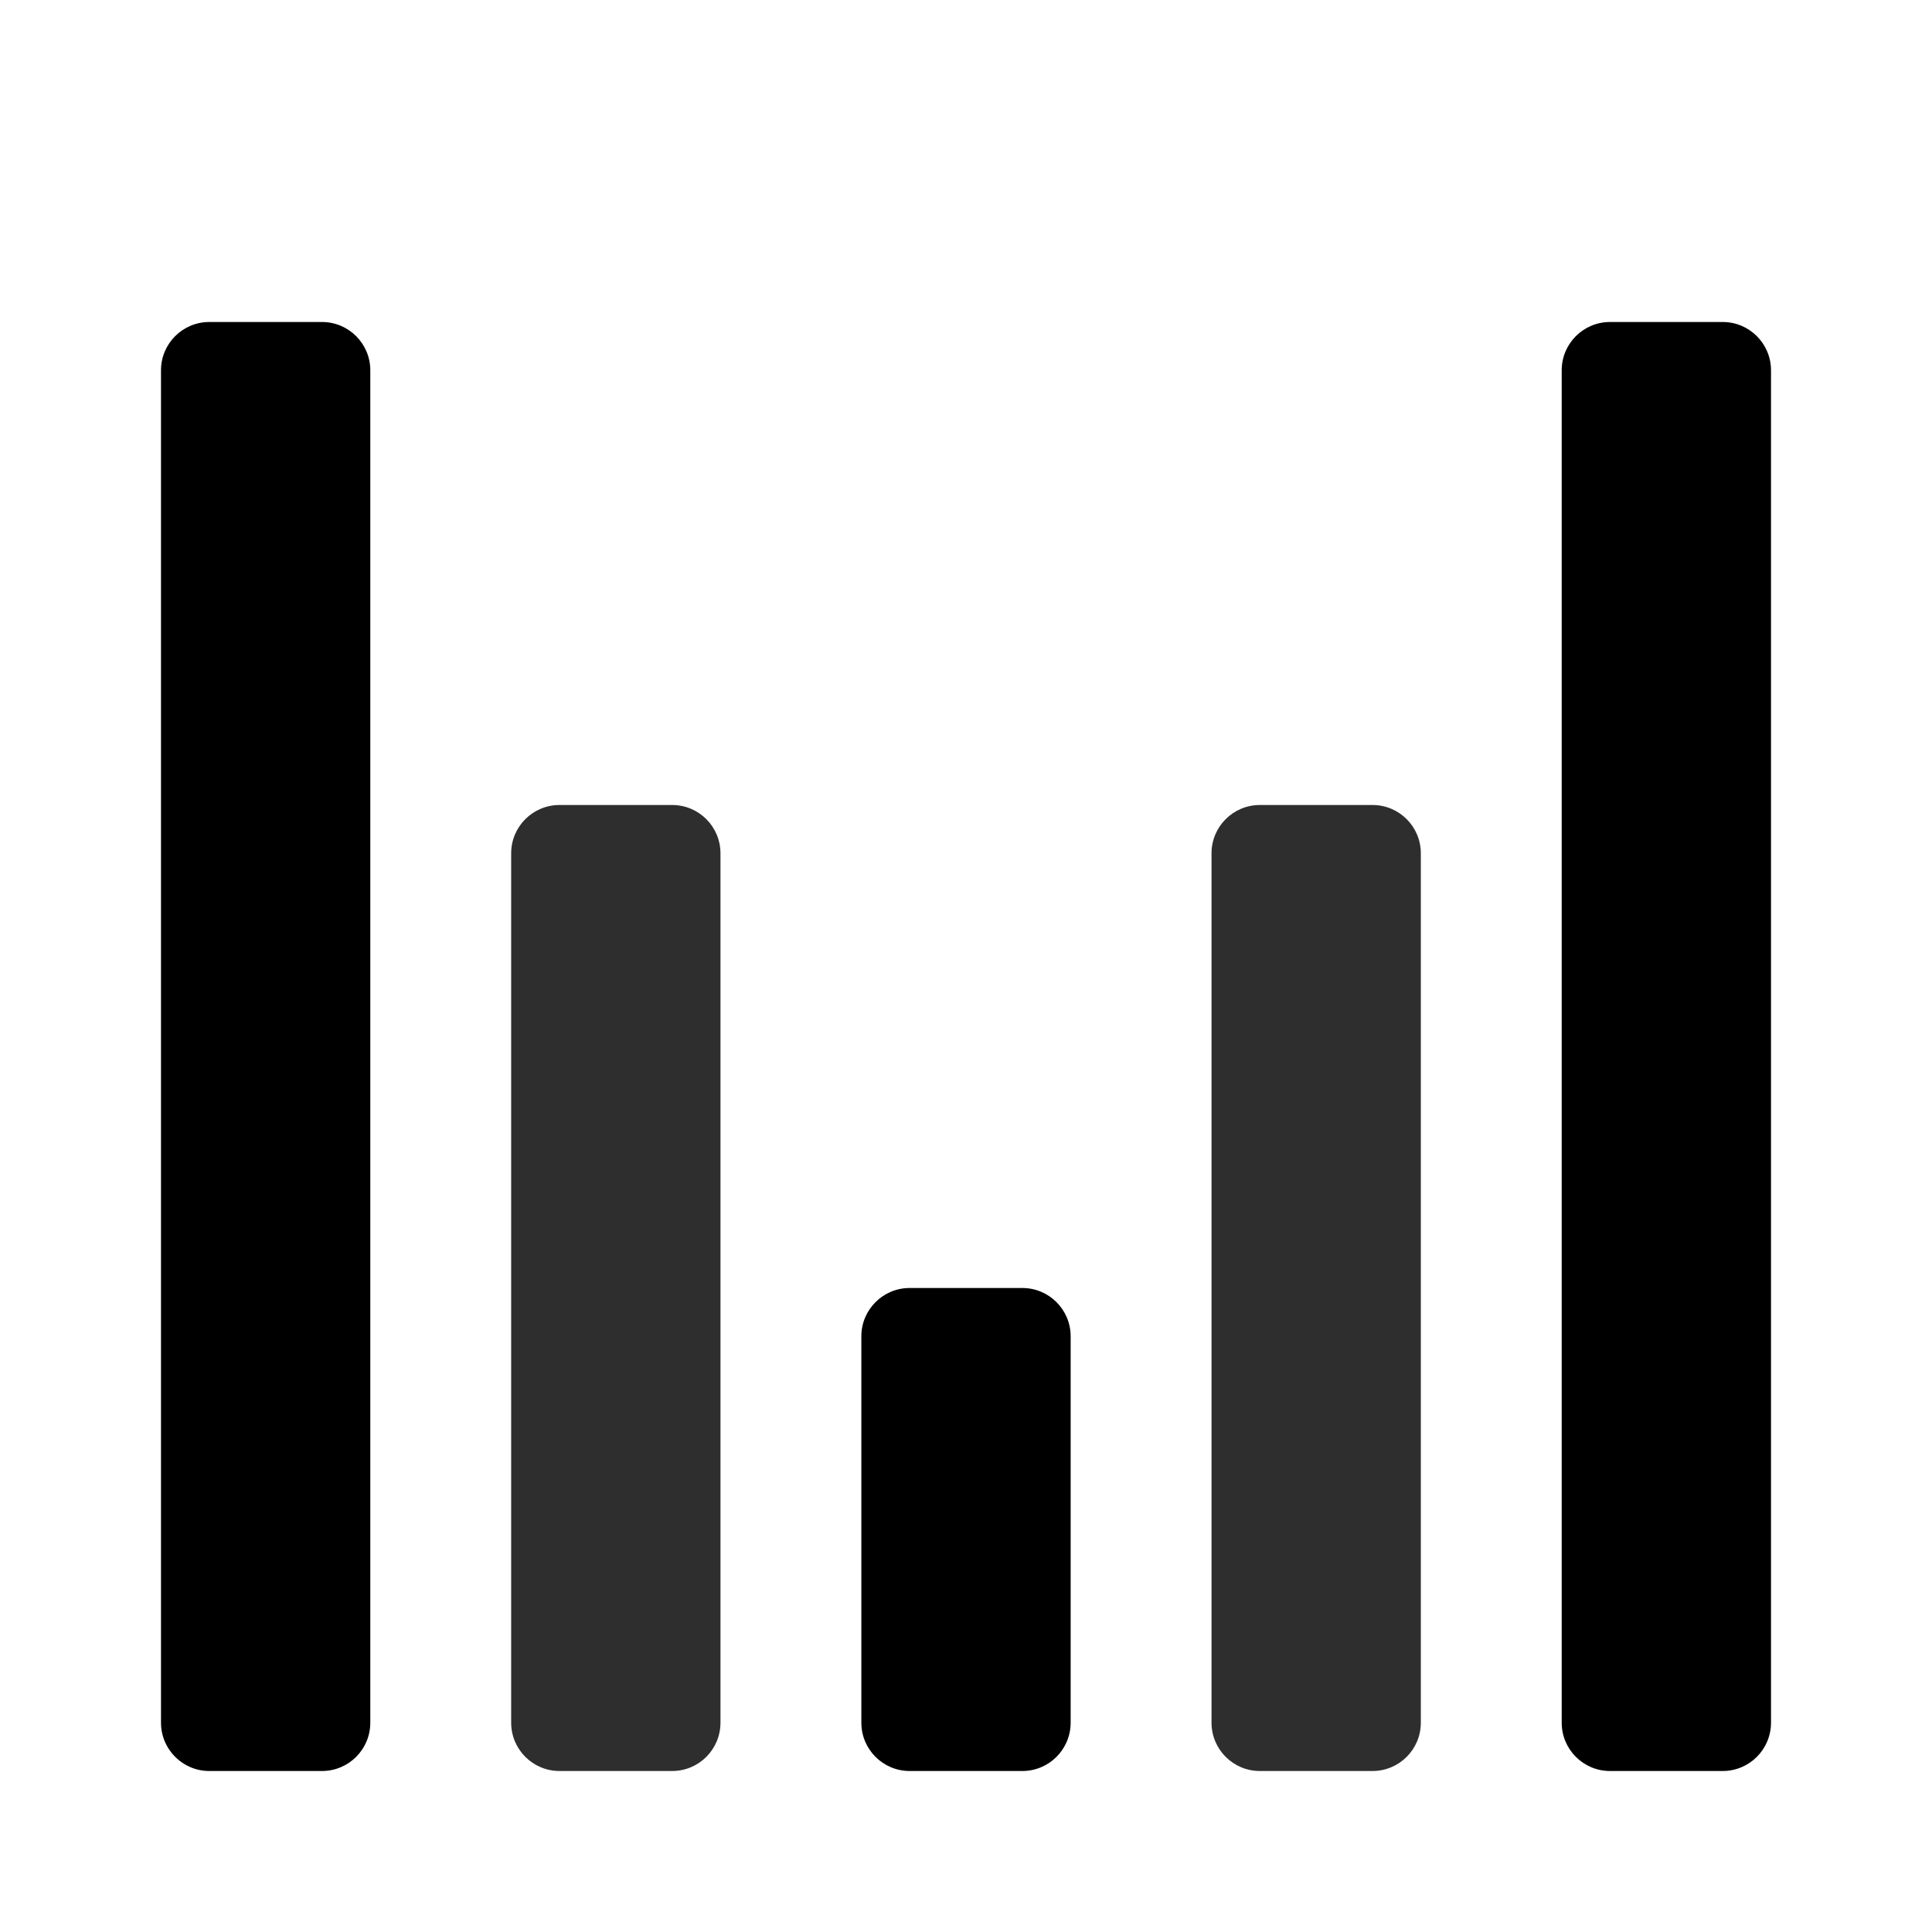
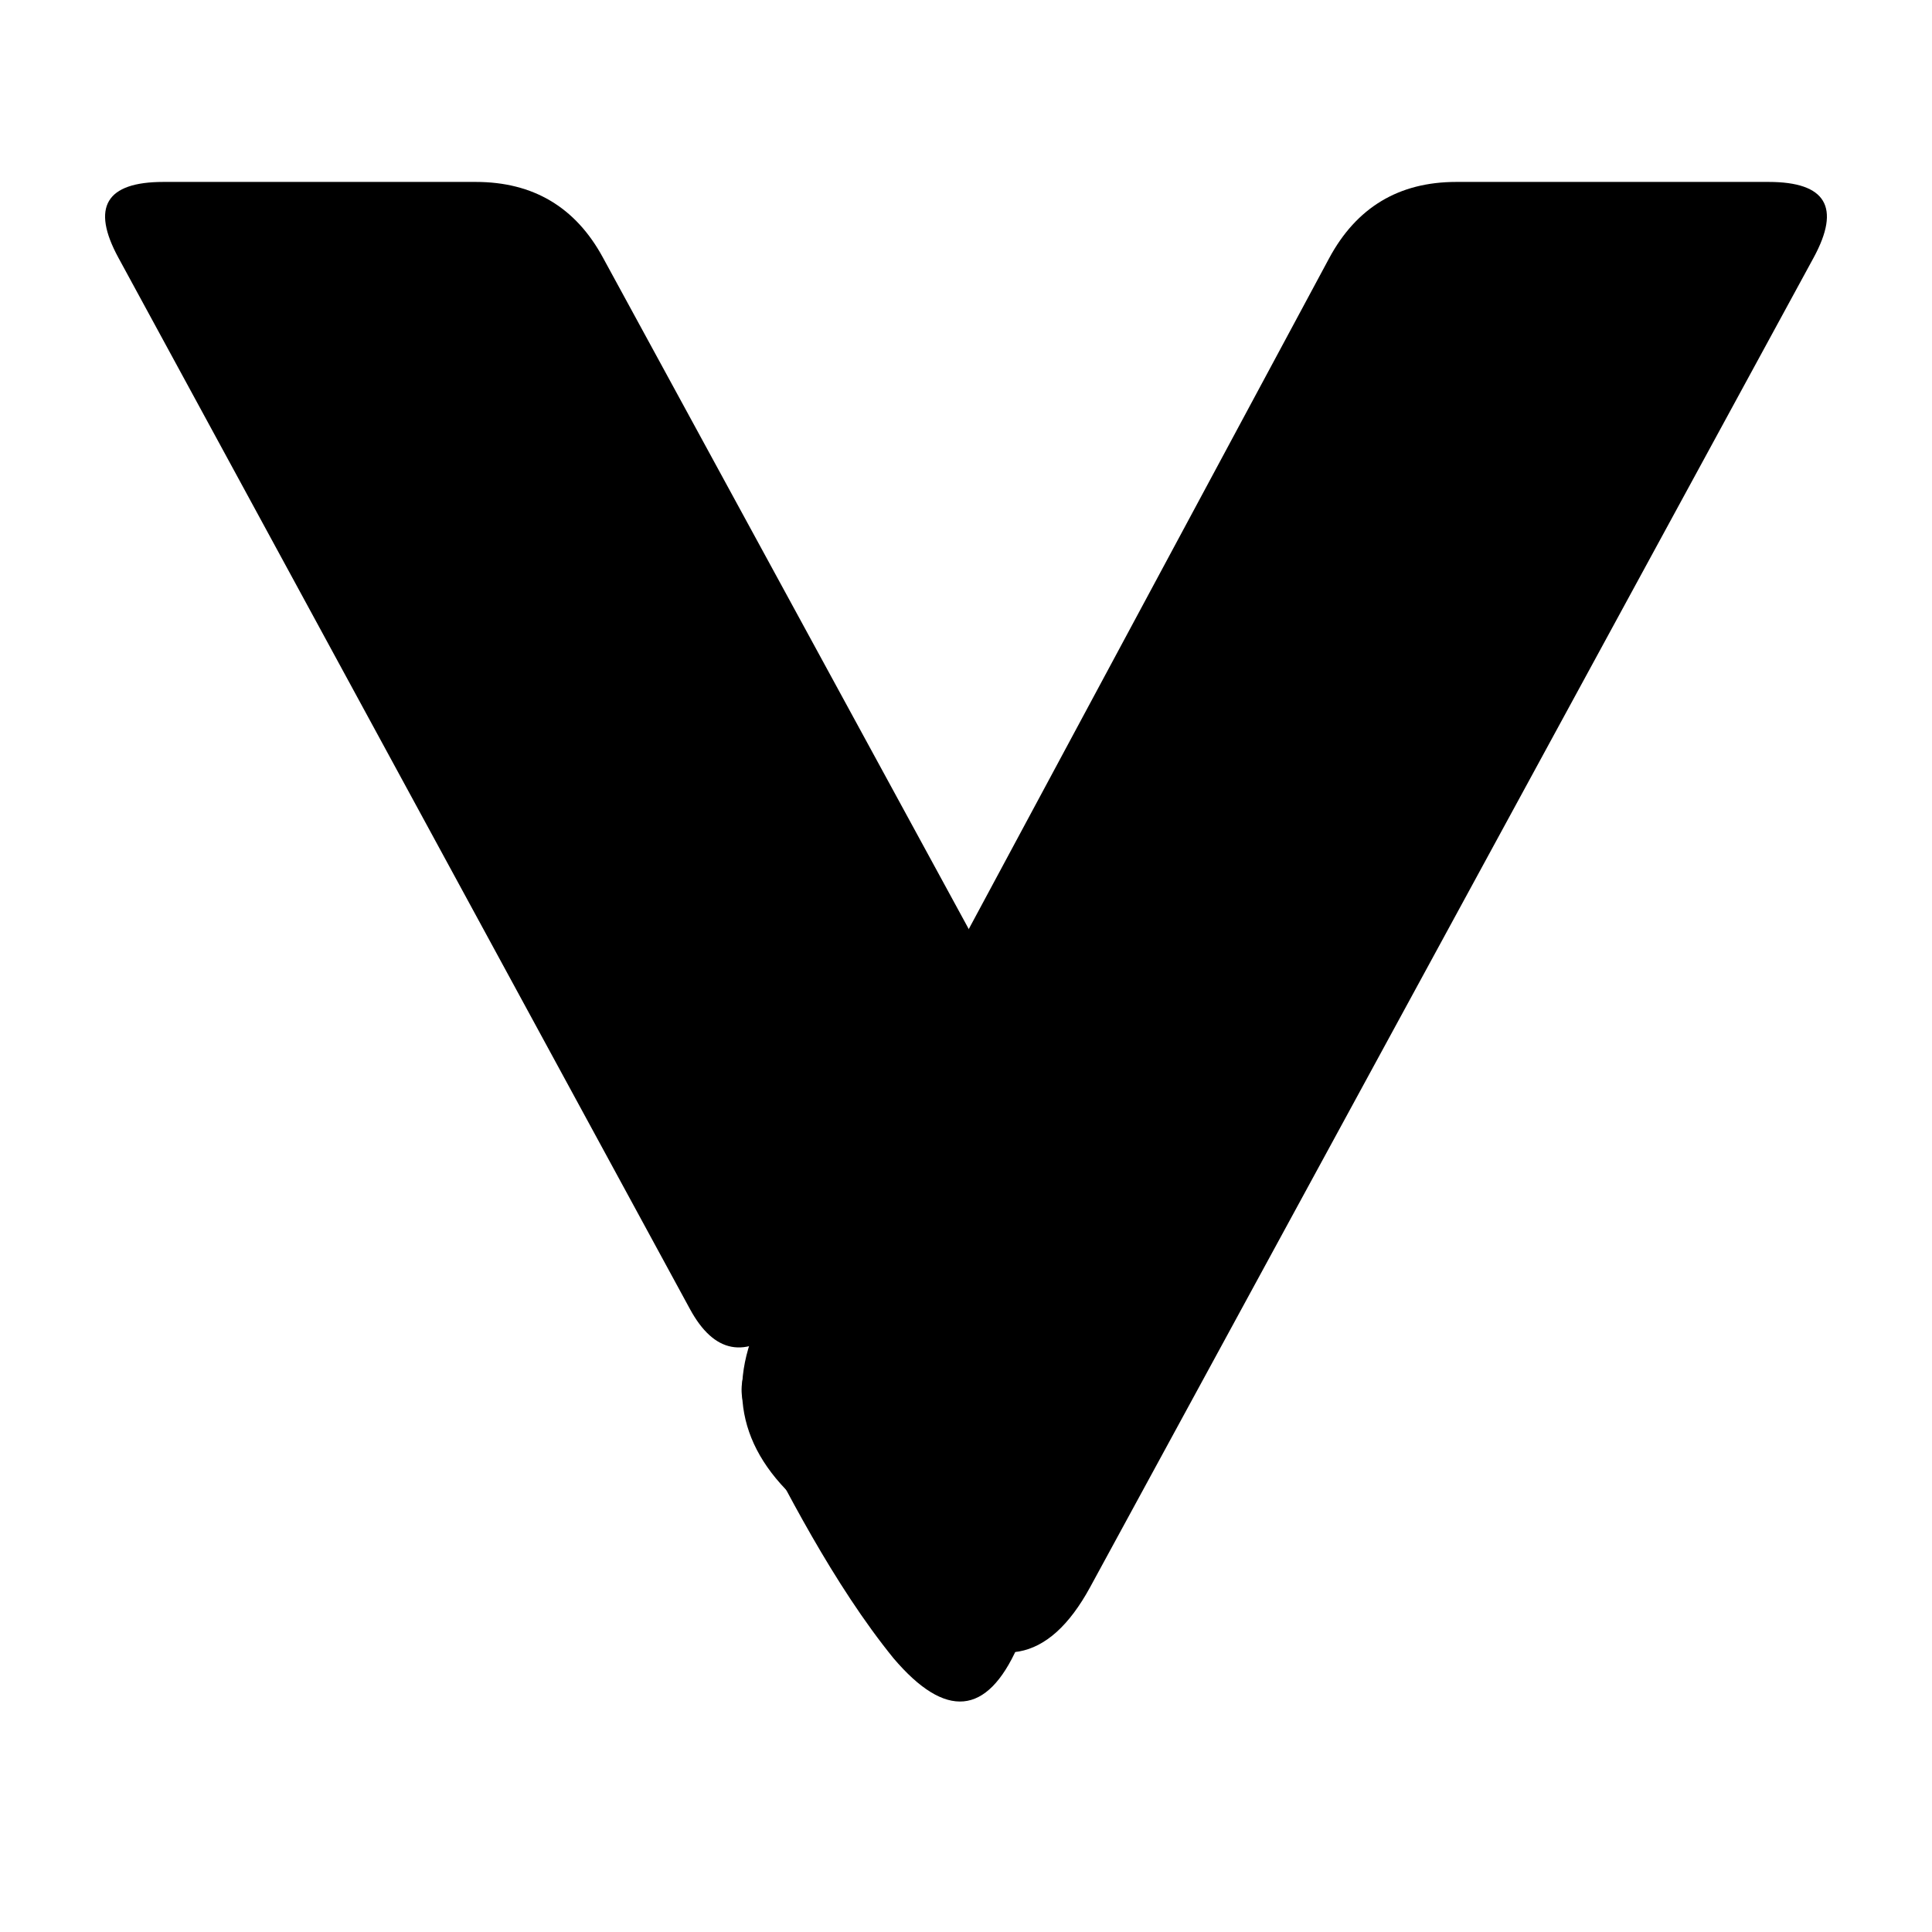
<svg xmlns="http://www.w3.org/2000/svg" viewBox="0 0 24 24" fill="currentColor" stroke="none" aria-hidden="true">
  <g>
-     <rect x="2" y="4" width="2.6" height="18" rx="0.6" />
-     <rect x="6.35" y="10" width="2.6" height="12" rx="0.6" opacity="0.82" />
-     <rect x="10.7" y="16" width="2.6" height="6" rx="0.6" />
-     <rect x="15.05" y="10" width="2.6" height="12" rx="0.6" opacity="0.82" />
-     <rect x="19.4" y="4" width="2.6" height="18" rx="0.6" />
+     <path d="M 16.51 3.21 Q 17.02 2.26 18.09 2.26 L 21.97 2.26 Q 23.04 2.26 22.53 3.20 L 13.54 19.72 Q 12.77 21.13 11.56 20.08 L 9.97 18.70 Q 8.75 17.65 9.51 16.24 Z" />
+     <path d="M 1.47 3.20 Q 0.96 2.26 2.03 2.26 L 5.91 2.26 Q 6.98 2.26 7.49 3.20 L 12.66 12.69 Q 13.14 13.57 12.37 14.22 L 9.74 16.48 Q 9.02 17.09 8.57 16.26 Z" />
+     <path d="M 9.59 16.58 L 12.54 14.12 Q 13.14 13.57 13.30 14.41 C 13.57 16.25 13.34 18.79 12.64 20.46 Q 12.07 21.74 11.10 20.60 C 10.36 19.69 9.73 18.46 9.31 17.62 Q 9.02 17.09 9.59 16.58 Z" />
  </g>
</svg>
